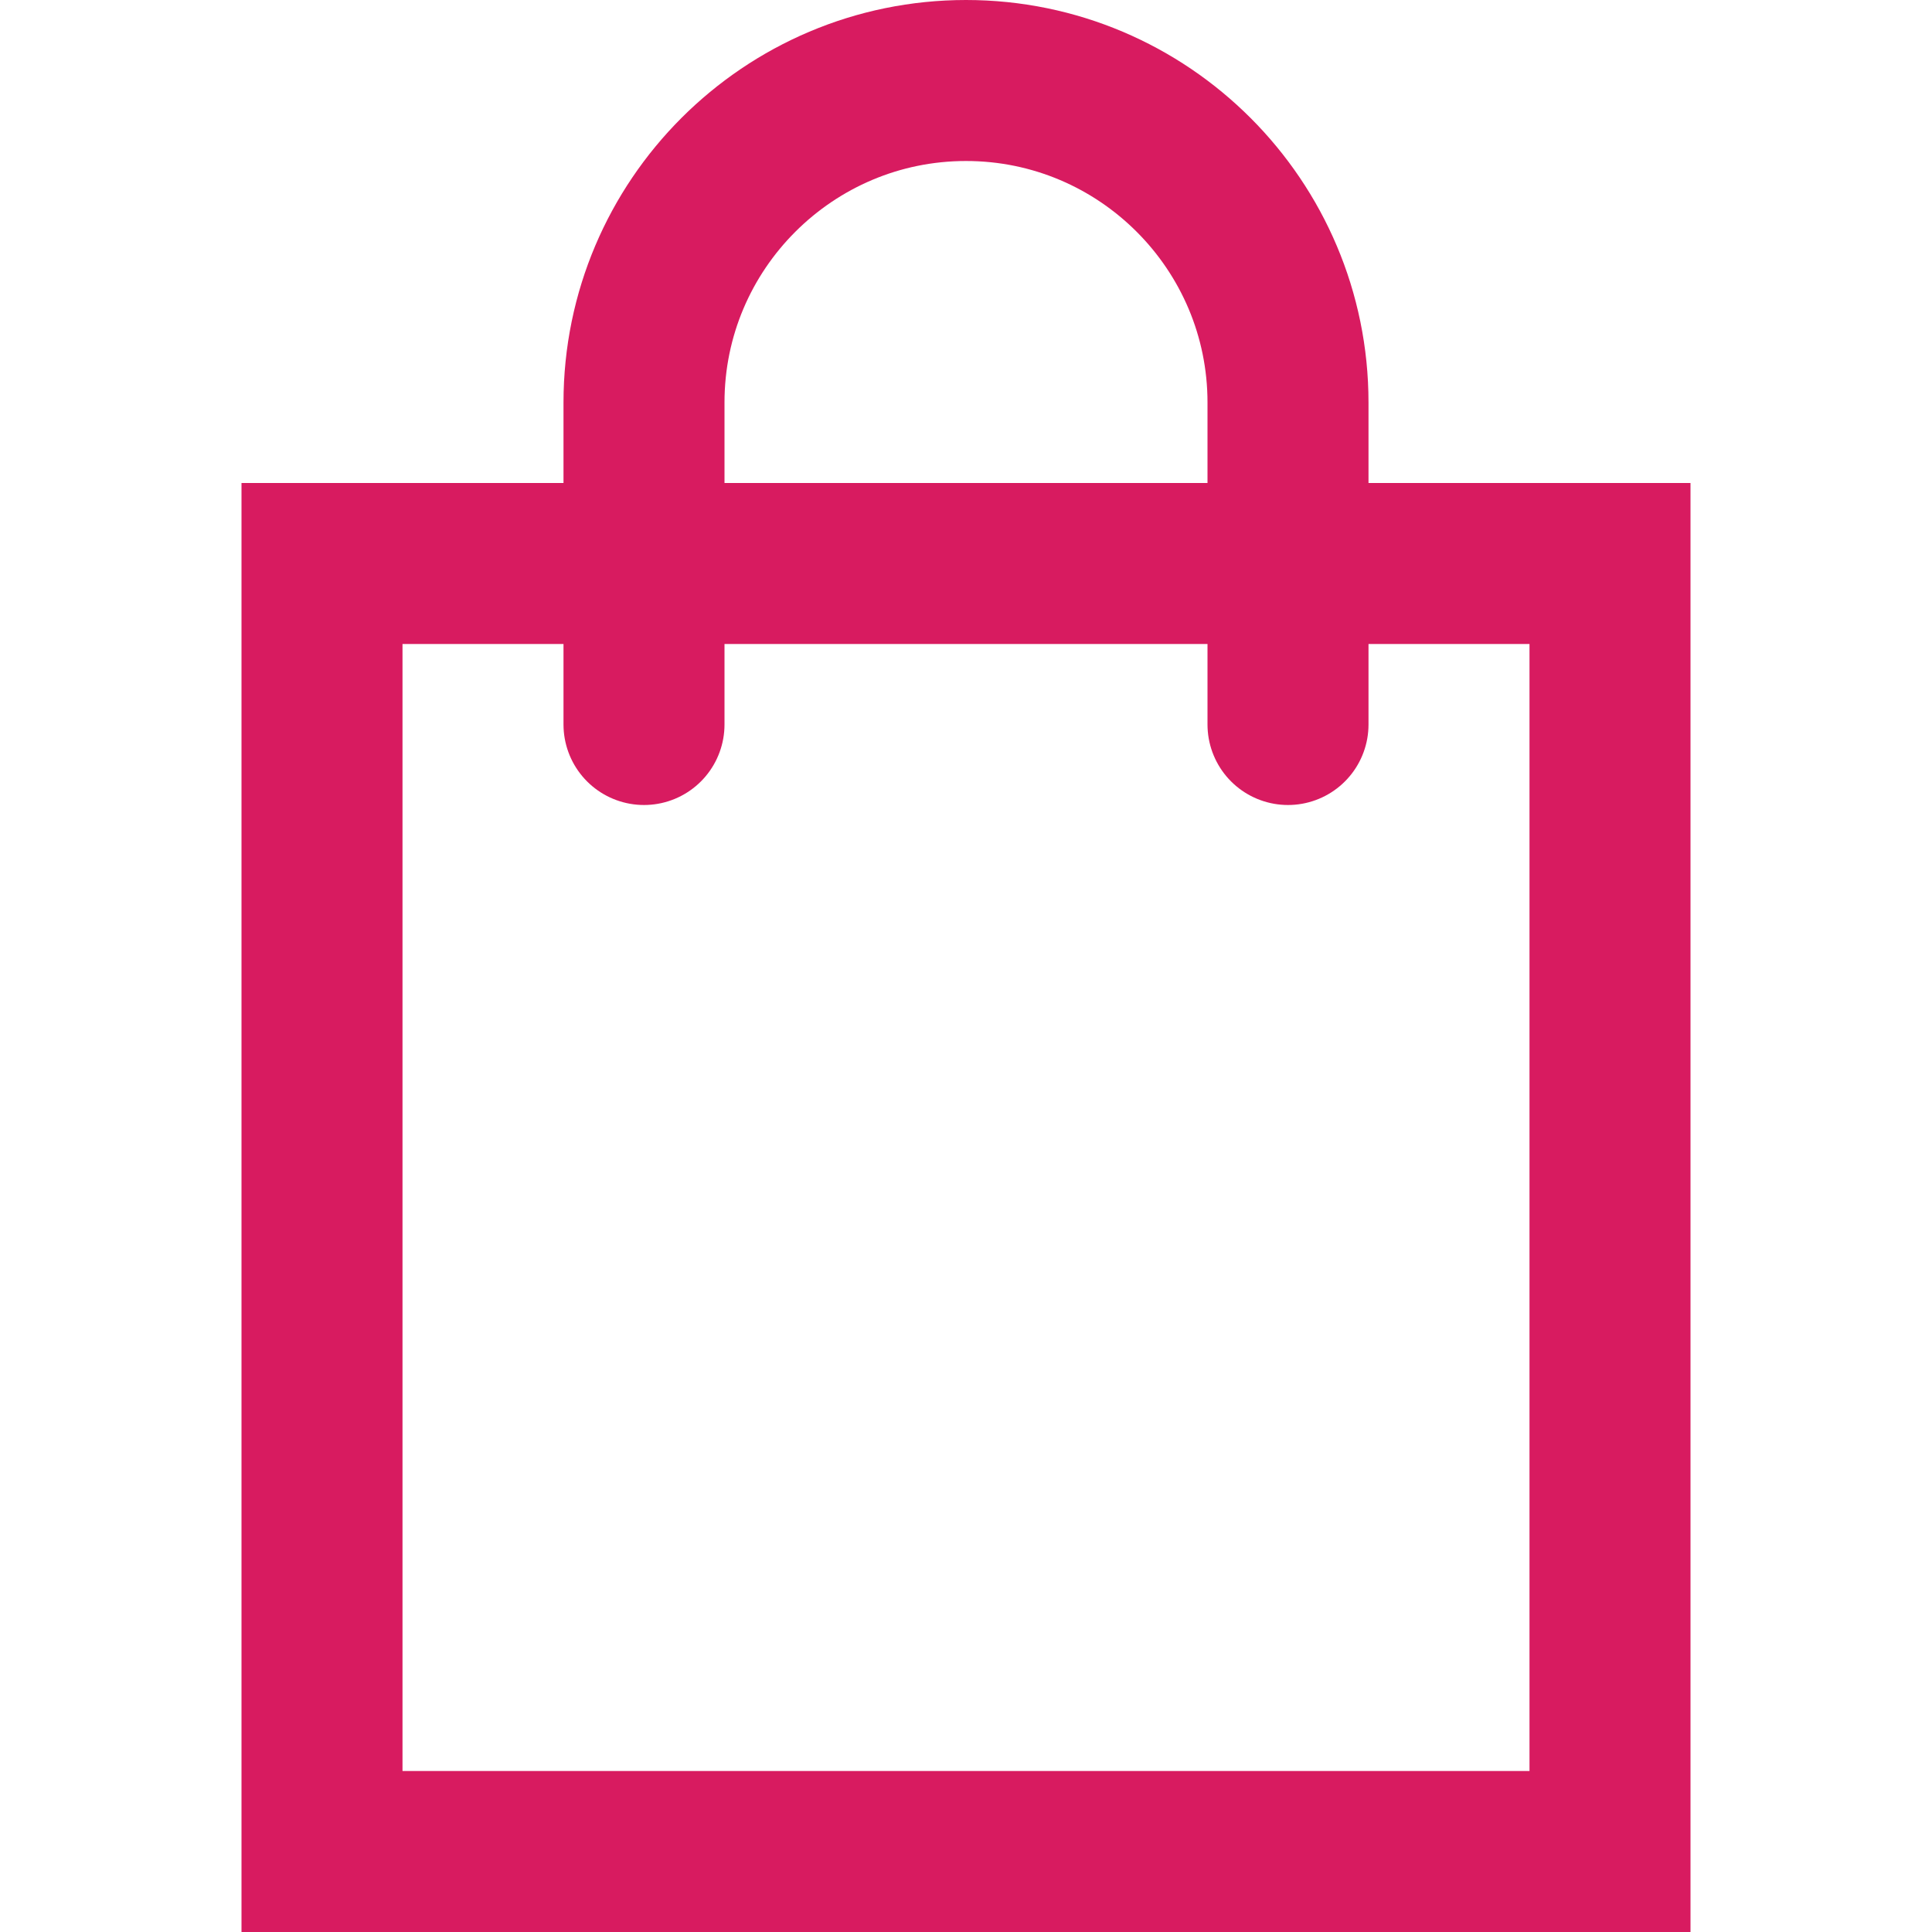
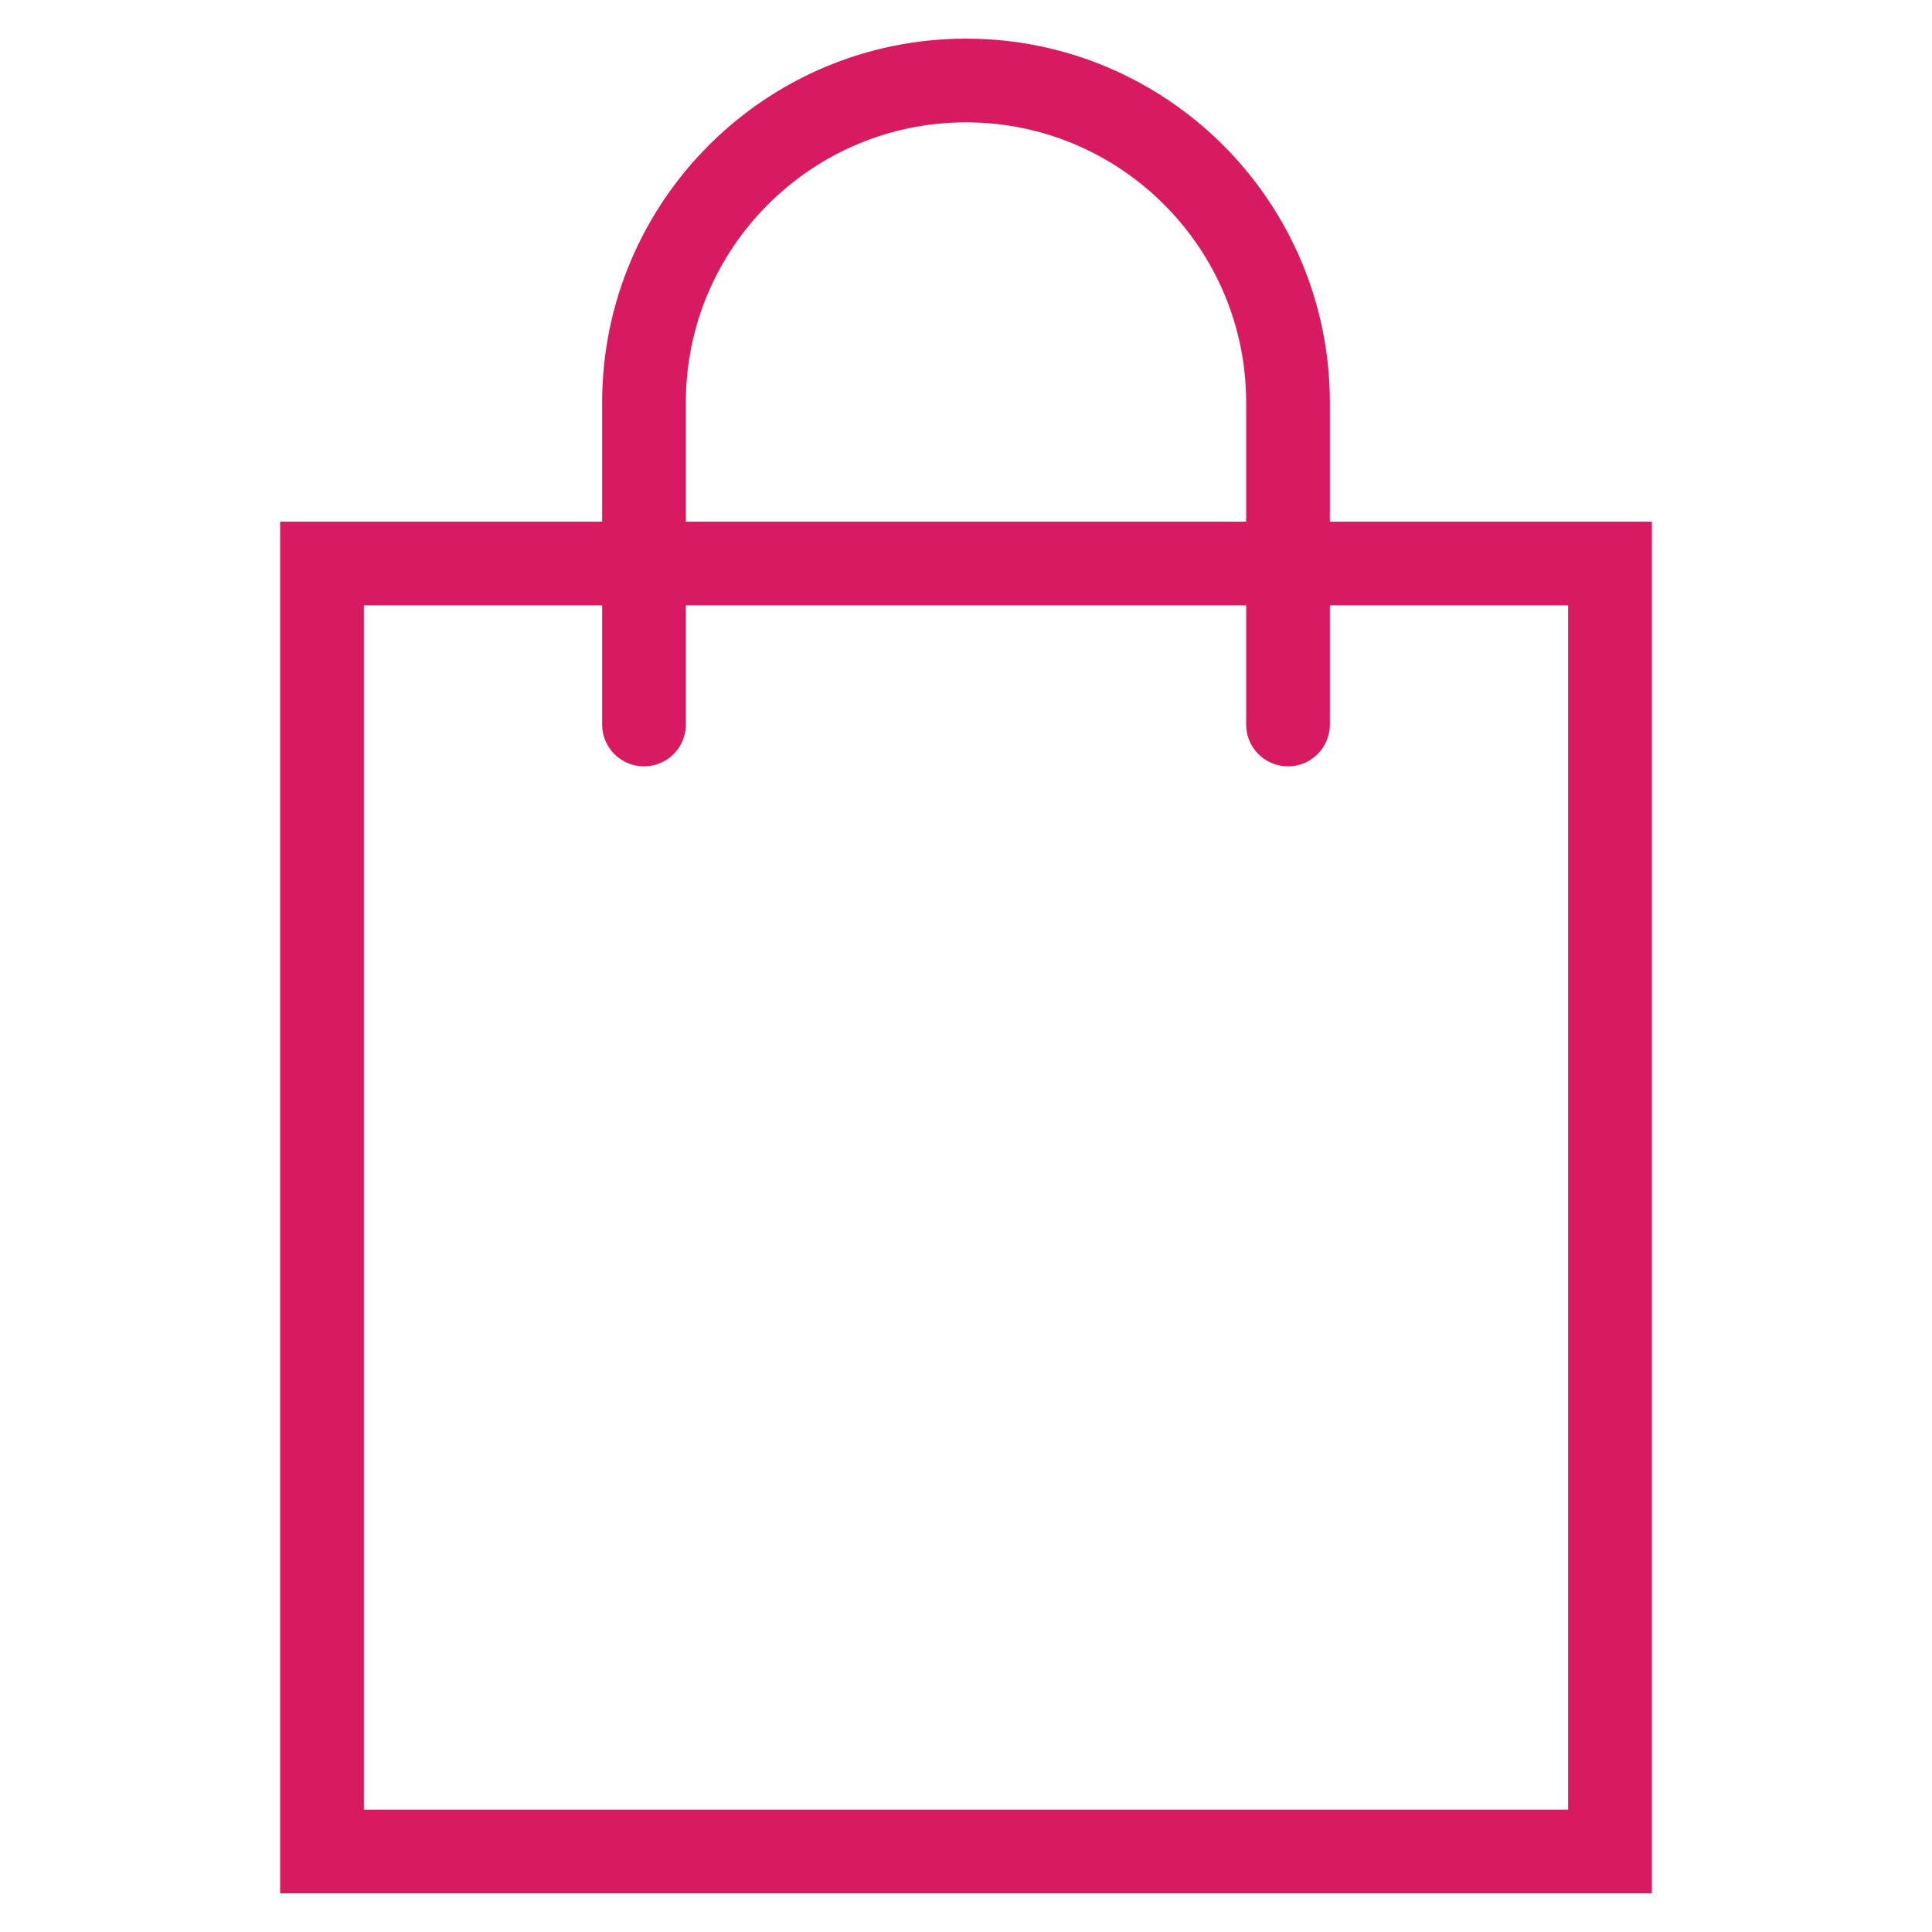
<svg xmlns="http://www.w3.org/2000/svg" viewBox="0 0 150 150">
  <defs>
    <style>
            .ckcls-1 {
                stroke: #d81b60
            }
        </style>
  </defs>
-   <path class="ckcls-1" fill="none" stroke="#000" stroke-linecap="round" stroke-width="12.5" d="M25 43.75L125 43.75L125 143.75L25 143.75L25 43.75ZM50 56.25L50 31.25C50 17.443 61.221 6.25 75 6.25L75 6.25C88.807 6.25 100 17.471 100 31.25L100 56.25" />
+   <path class="ckcls-1" fill="none" stroke="#000" stroke-linecap="round" stroke-width="6.5" d="M25 43.75L125 43.75L125 143.75L25 143.75L25 43.75ZM50 56.25L50 31.25C50 17.443 61.221 6.25 75 6.25L75 6.25C88.807 6.25 100 17.471 100 31.25L100 56.25" />
</svg>
